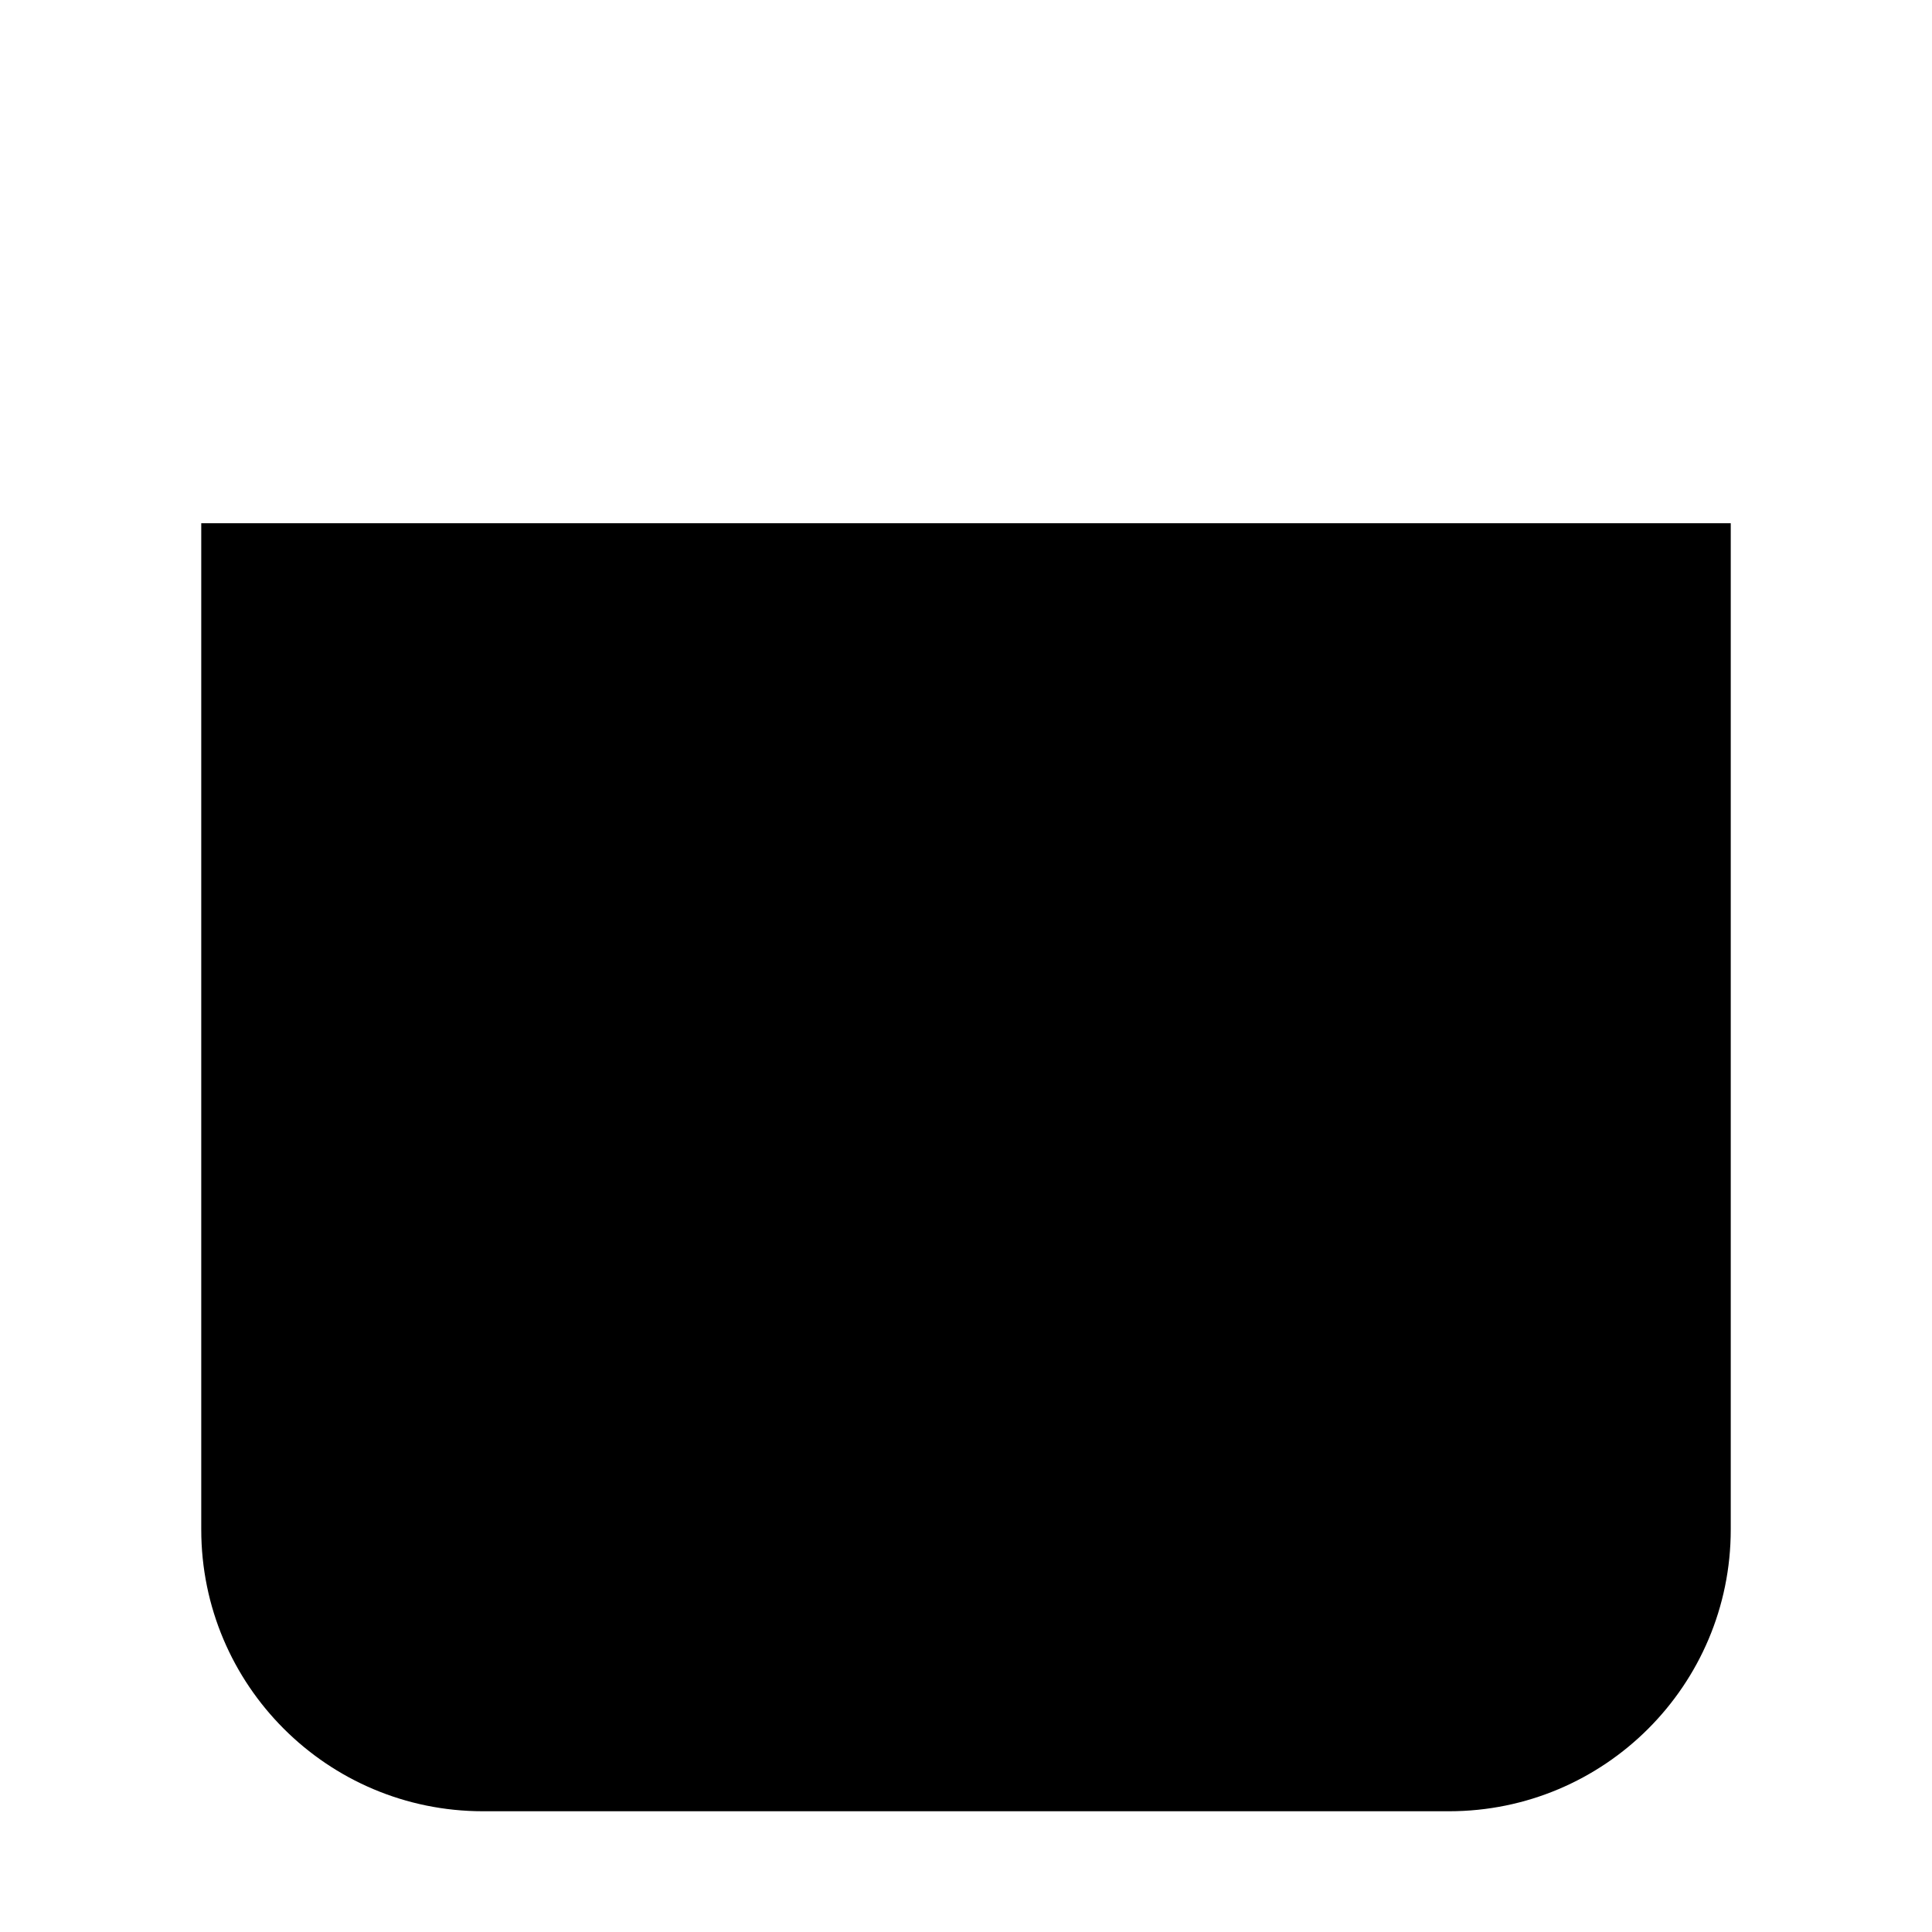
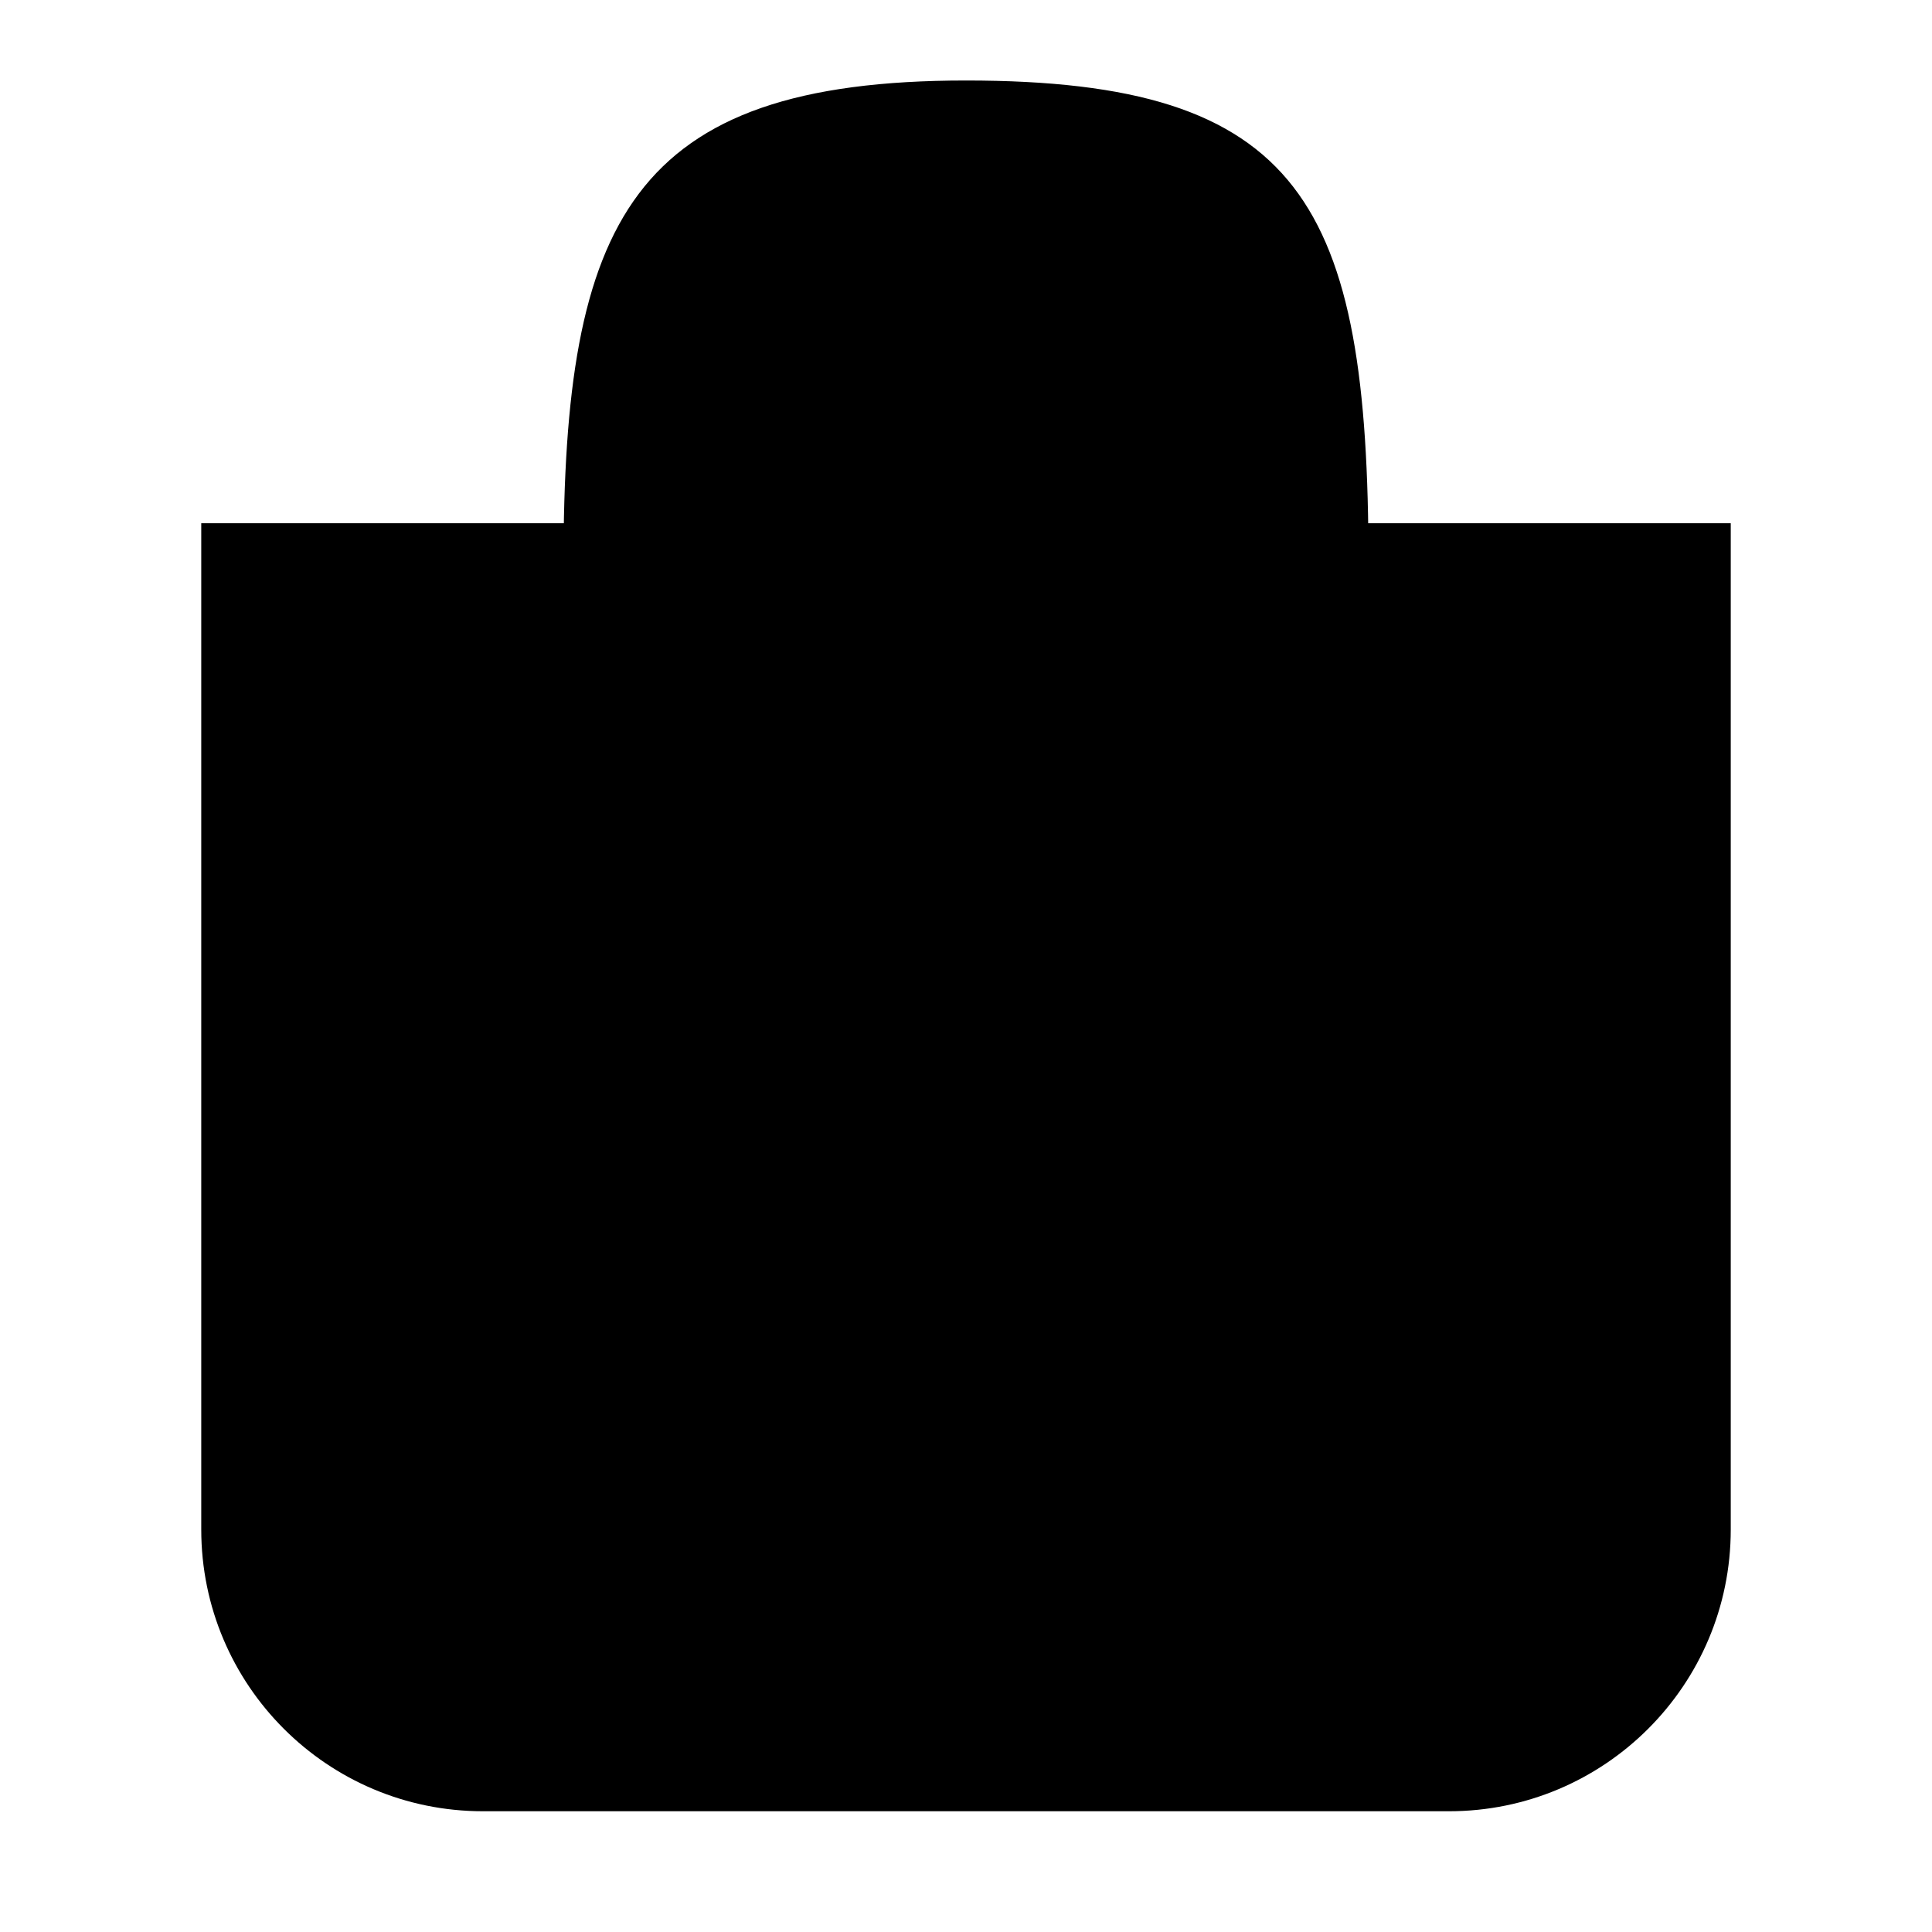
<svg xmlns="http://www.w3.org/2000/svg" viewBox="0 0 24 24">
  <g fill-rule="evenodd">
    <path d="M2.5 6.5V19A3.5 3.5 0 0 0 6 22.5h12a3.5 3.5 0 0 0 3.5-3.5V6.5h-19z" />
-     <path fill="none" d="M17 7c0-4.482-.83-6-5-6S7 2.748 7 7" />
+     <path fill="" d="M17 7c0-4.482-.83-6-5-6S7 2.748 7 7" />
  </g>
</svg>
